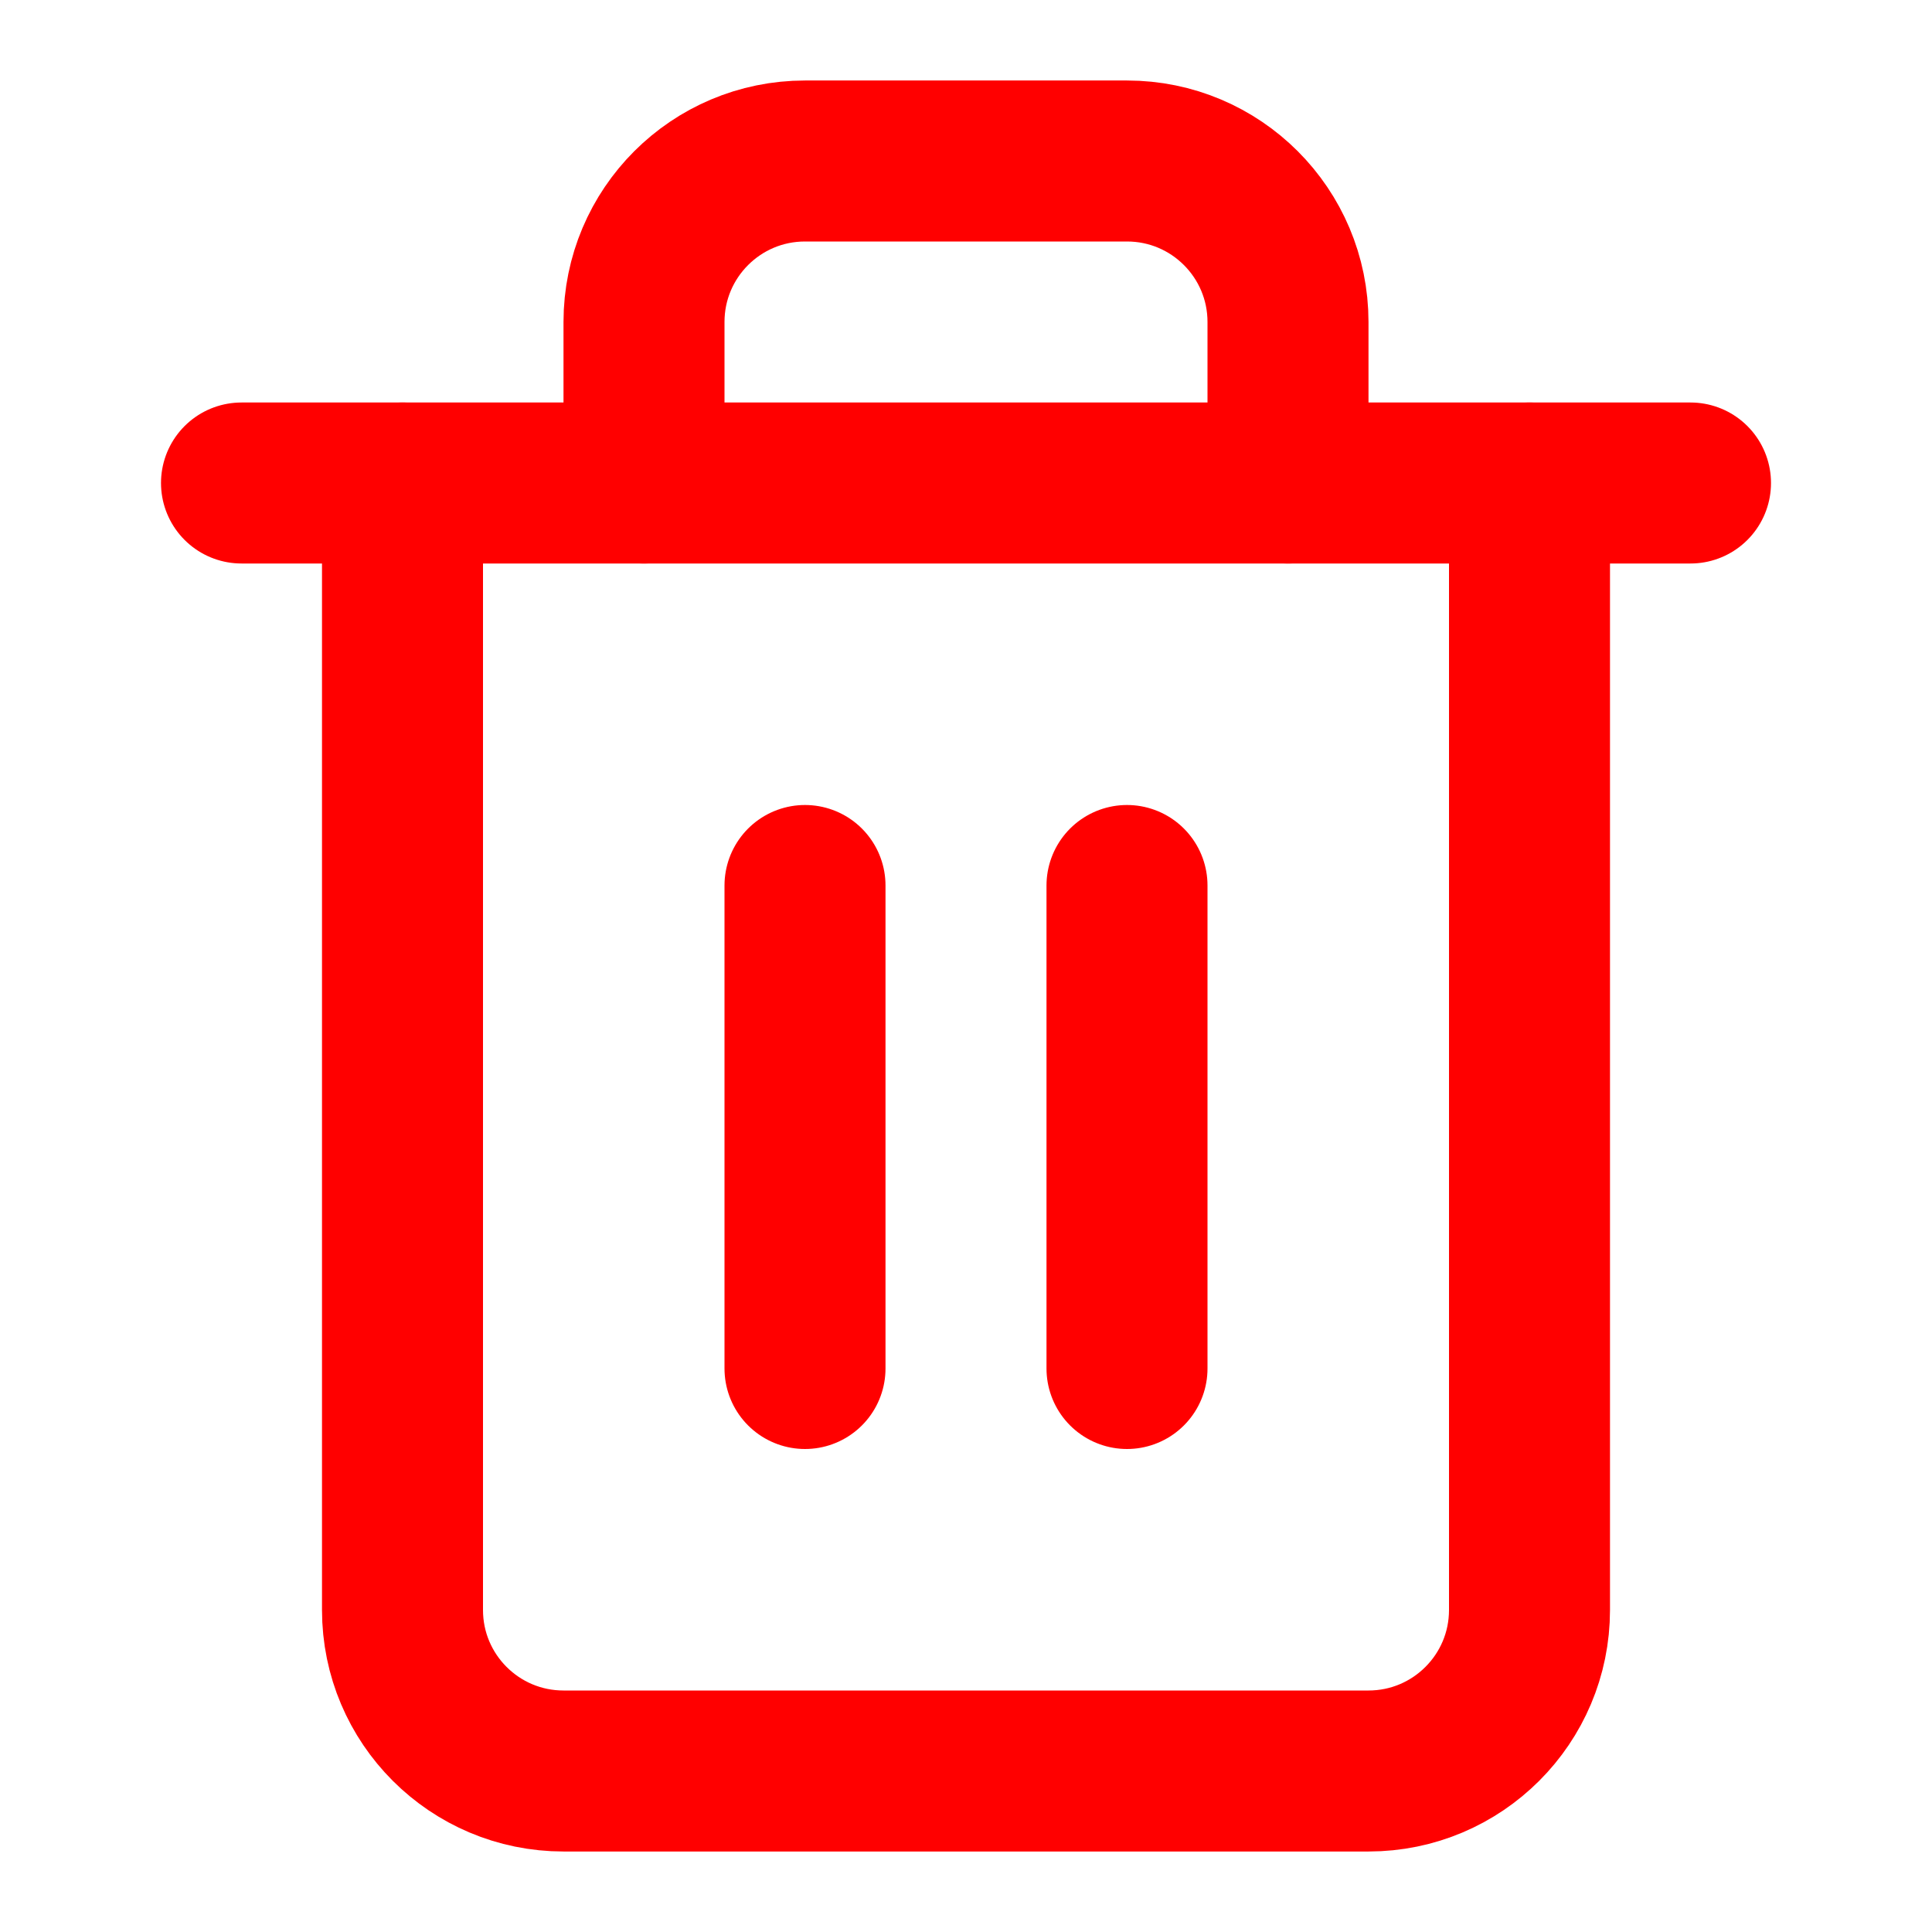
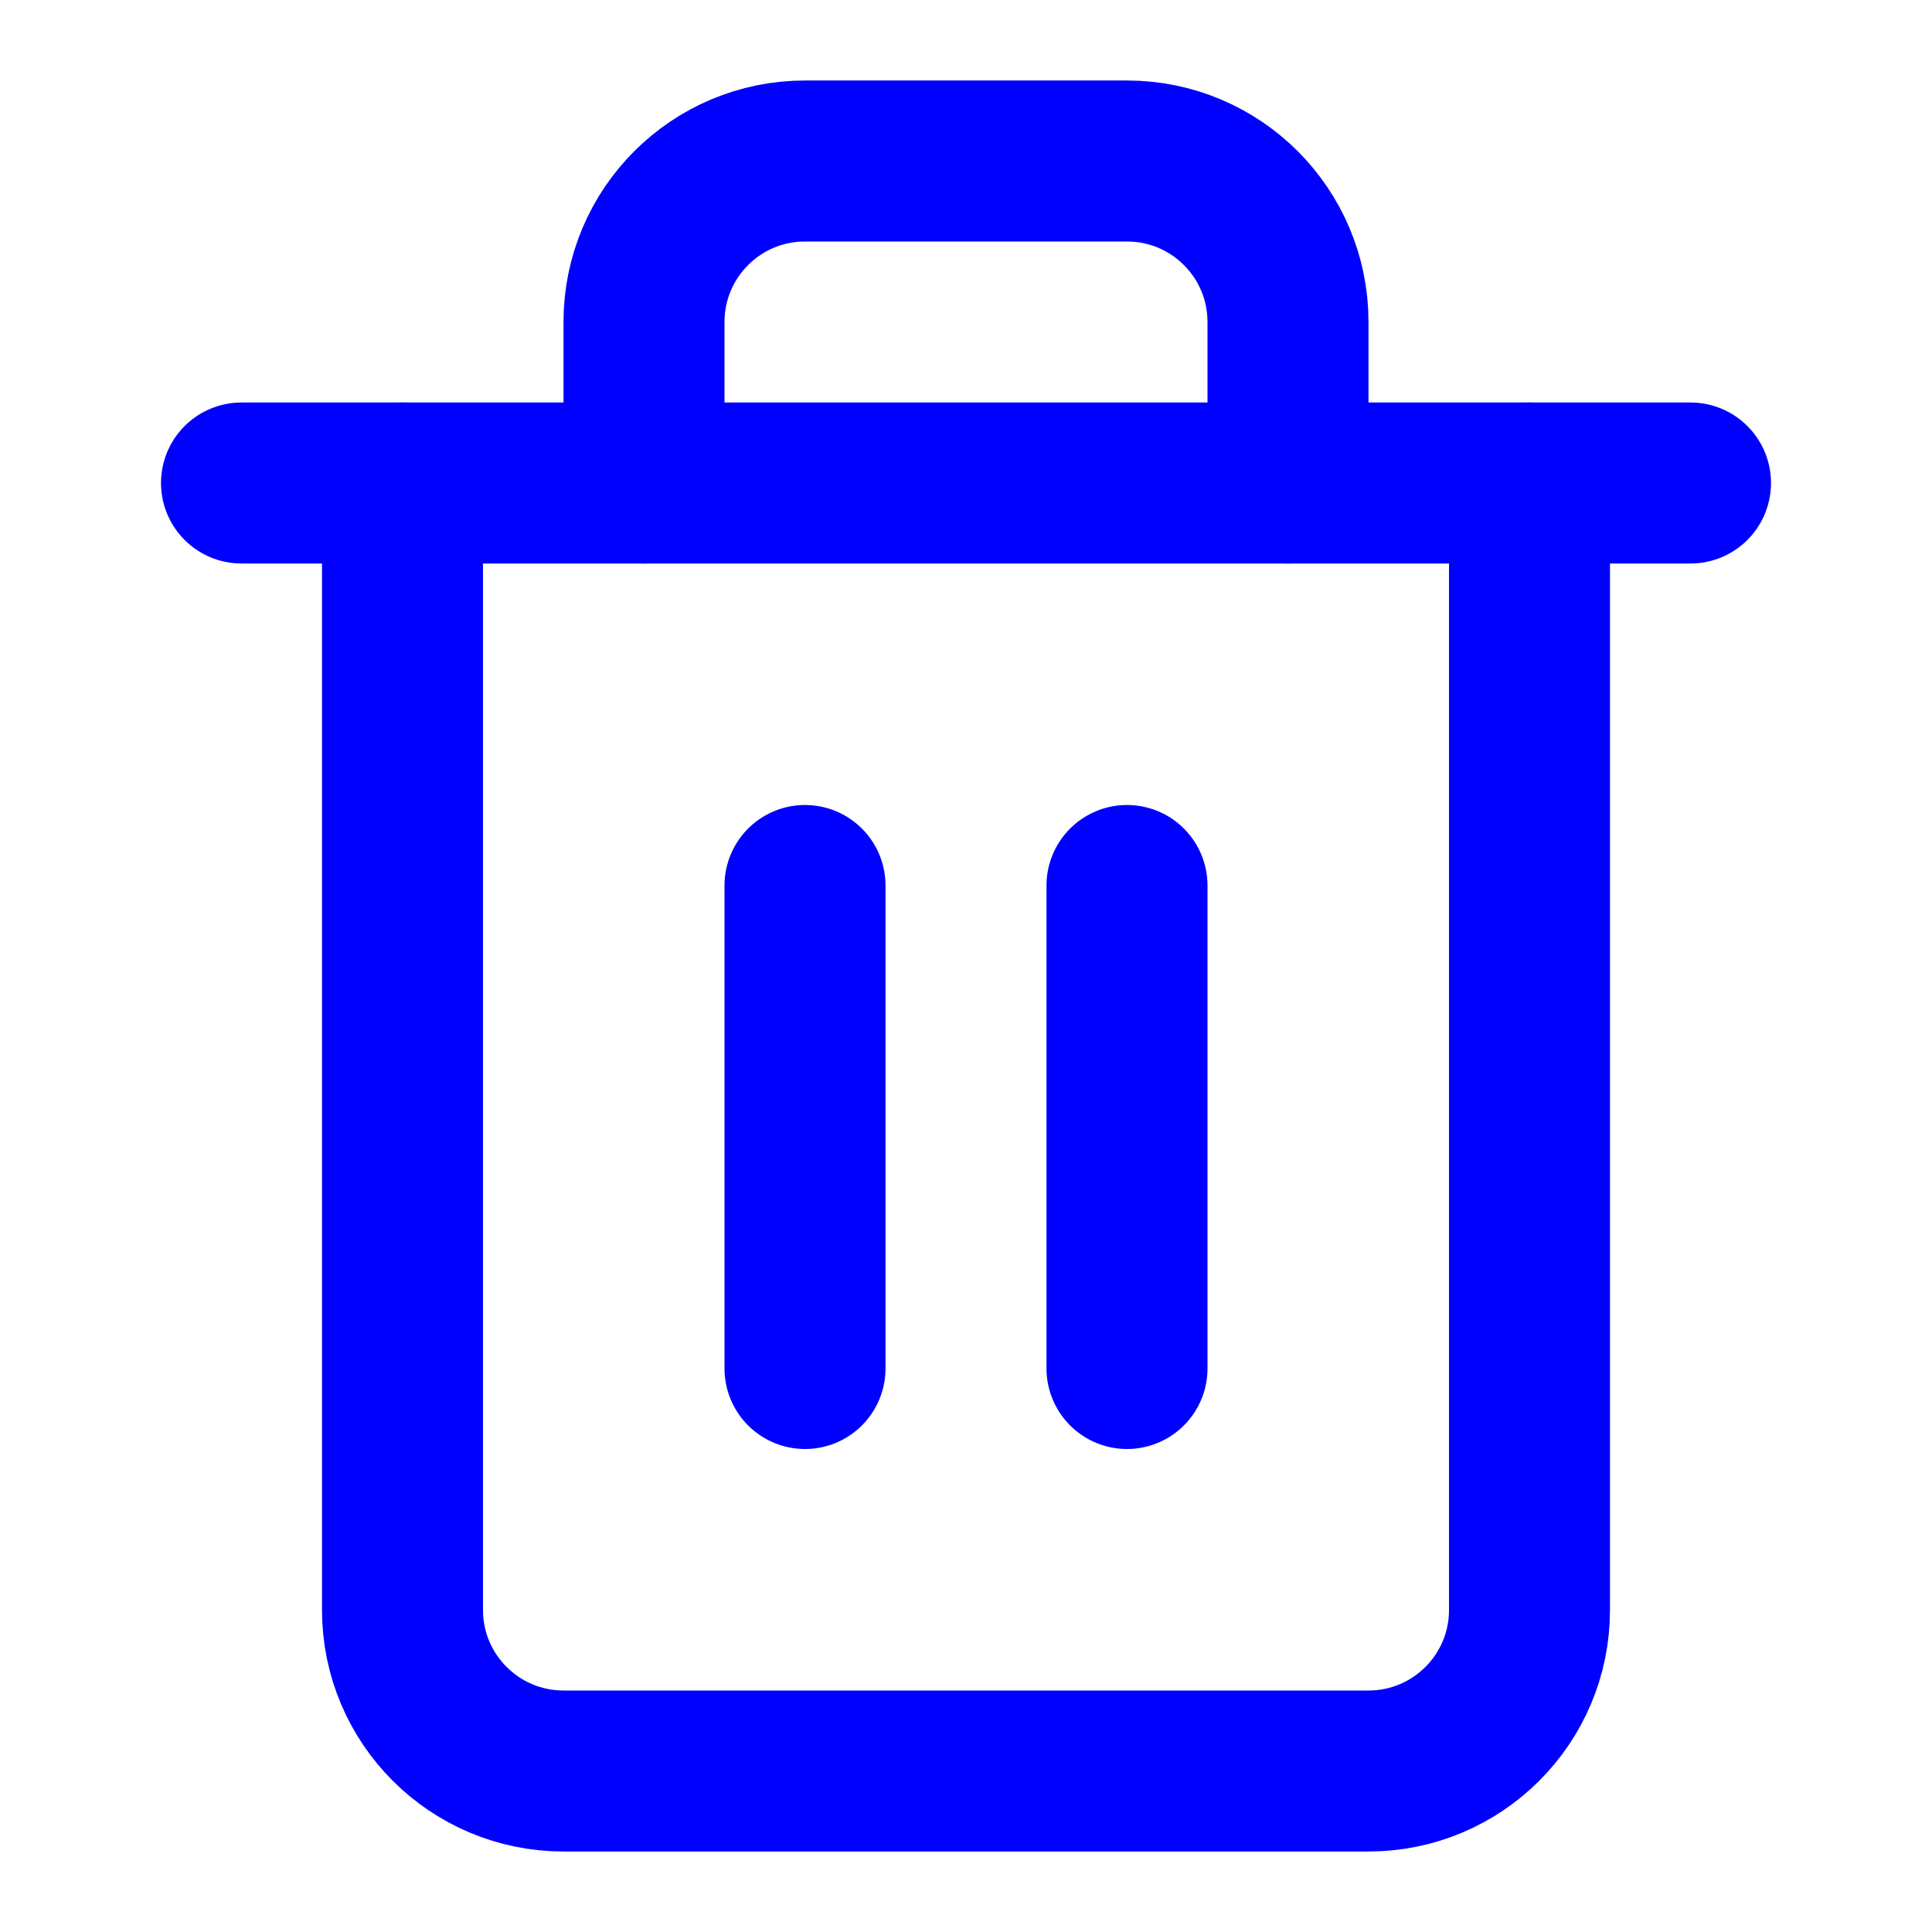
- <svg xmlns="http://www.w3.org/2000/svg" width="24" height="24" viewBox="0 0 24 24" fill="none" stroke="red" stroke-width="2" stroke-linecap="round" stroke-linejoin="round" class="feather feather-trash-2">
+ <svg xmlns="http://www.w3.org/2000/svg" width="24" height="24" viewBox="0 0 24 24" fill="none" stroke="blue" stroke-width="2" stroke-linecap="round" stroke-linejoin="round" class="feather feather-trash-2">
  <polyline points="3 6 5 6 21 6" />
  <path d="M19 6v14a2 2 0 0 1-2 2H7a2 2 0 0 1-2-2V6m3 0V4a2 2 0 0 1 2-2h4a2 2 0 0 1 2 2v2" />
  <line x1="10" y1="11" x2="10" y2="17" />
  <line x1="14" y1="11" x2="14" y2="17" />
</svg>
